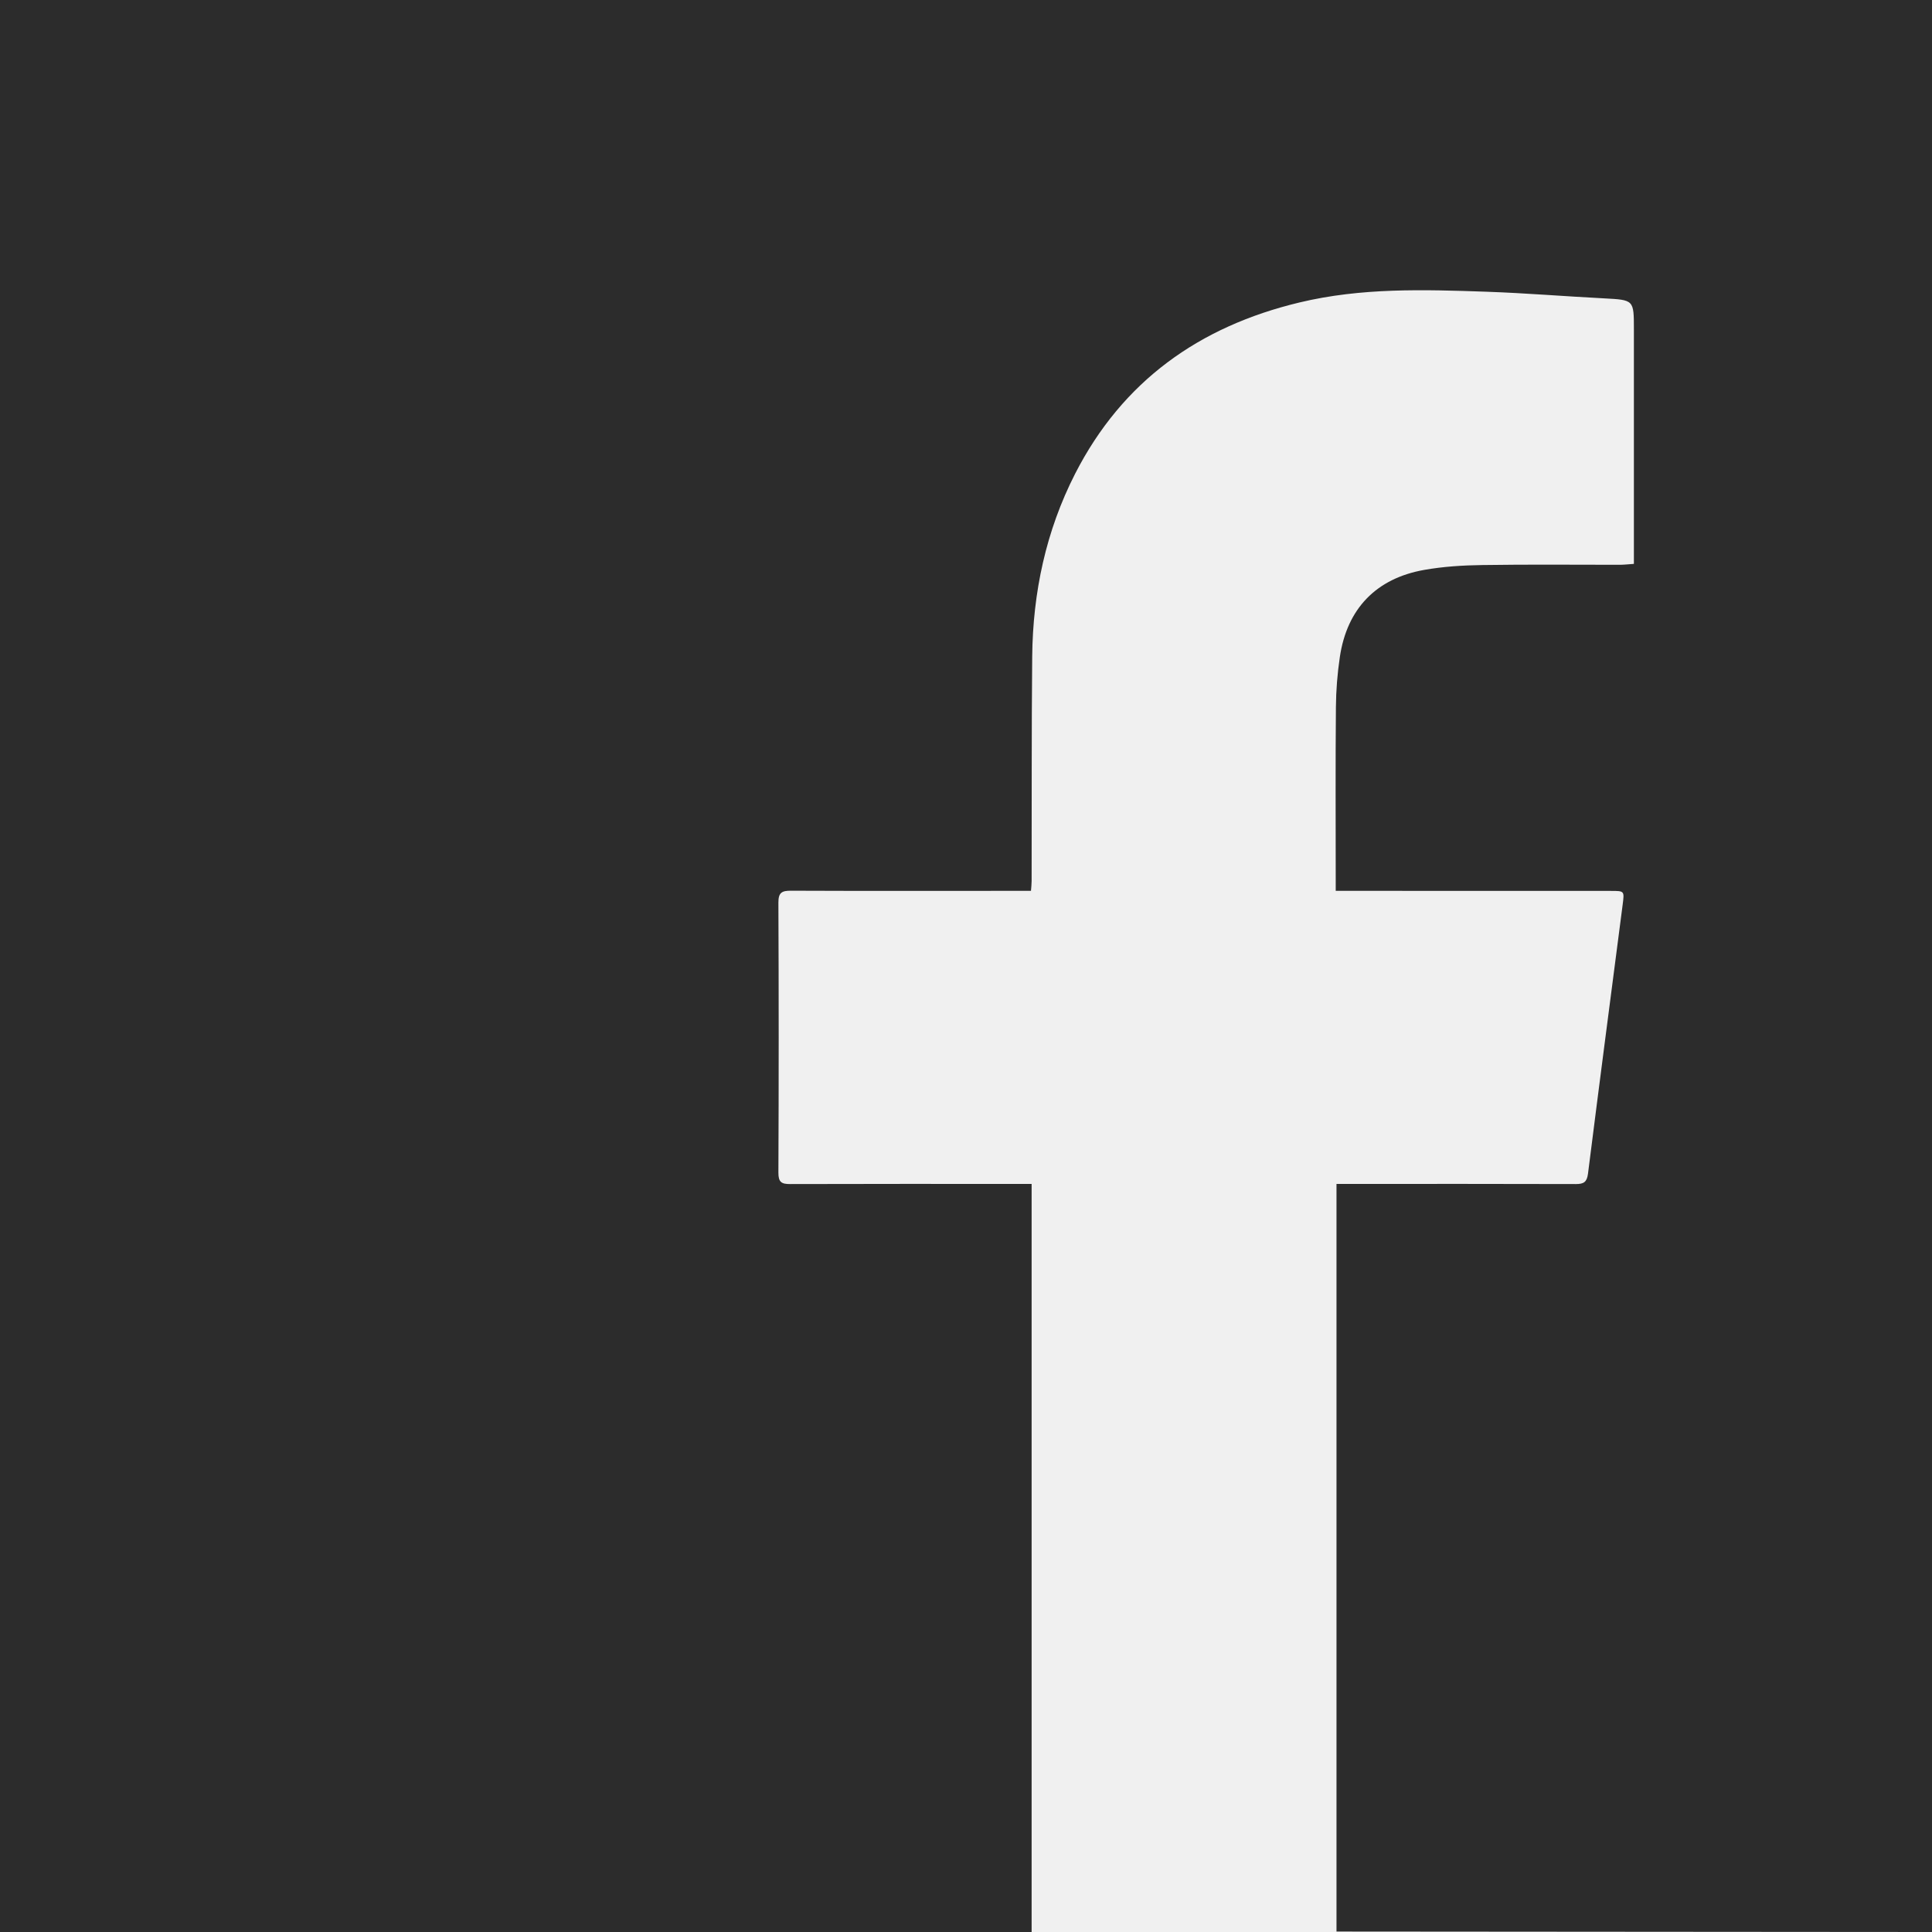
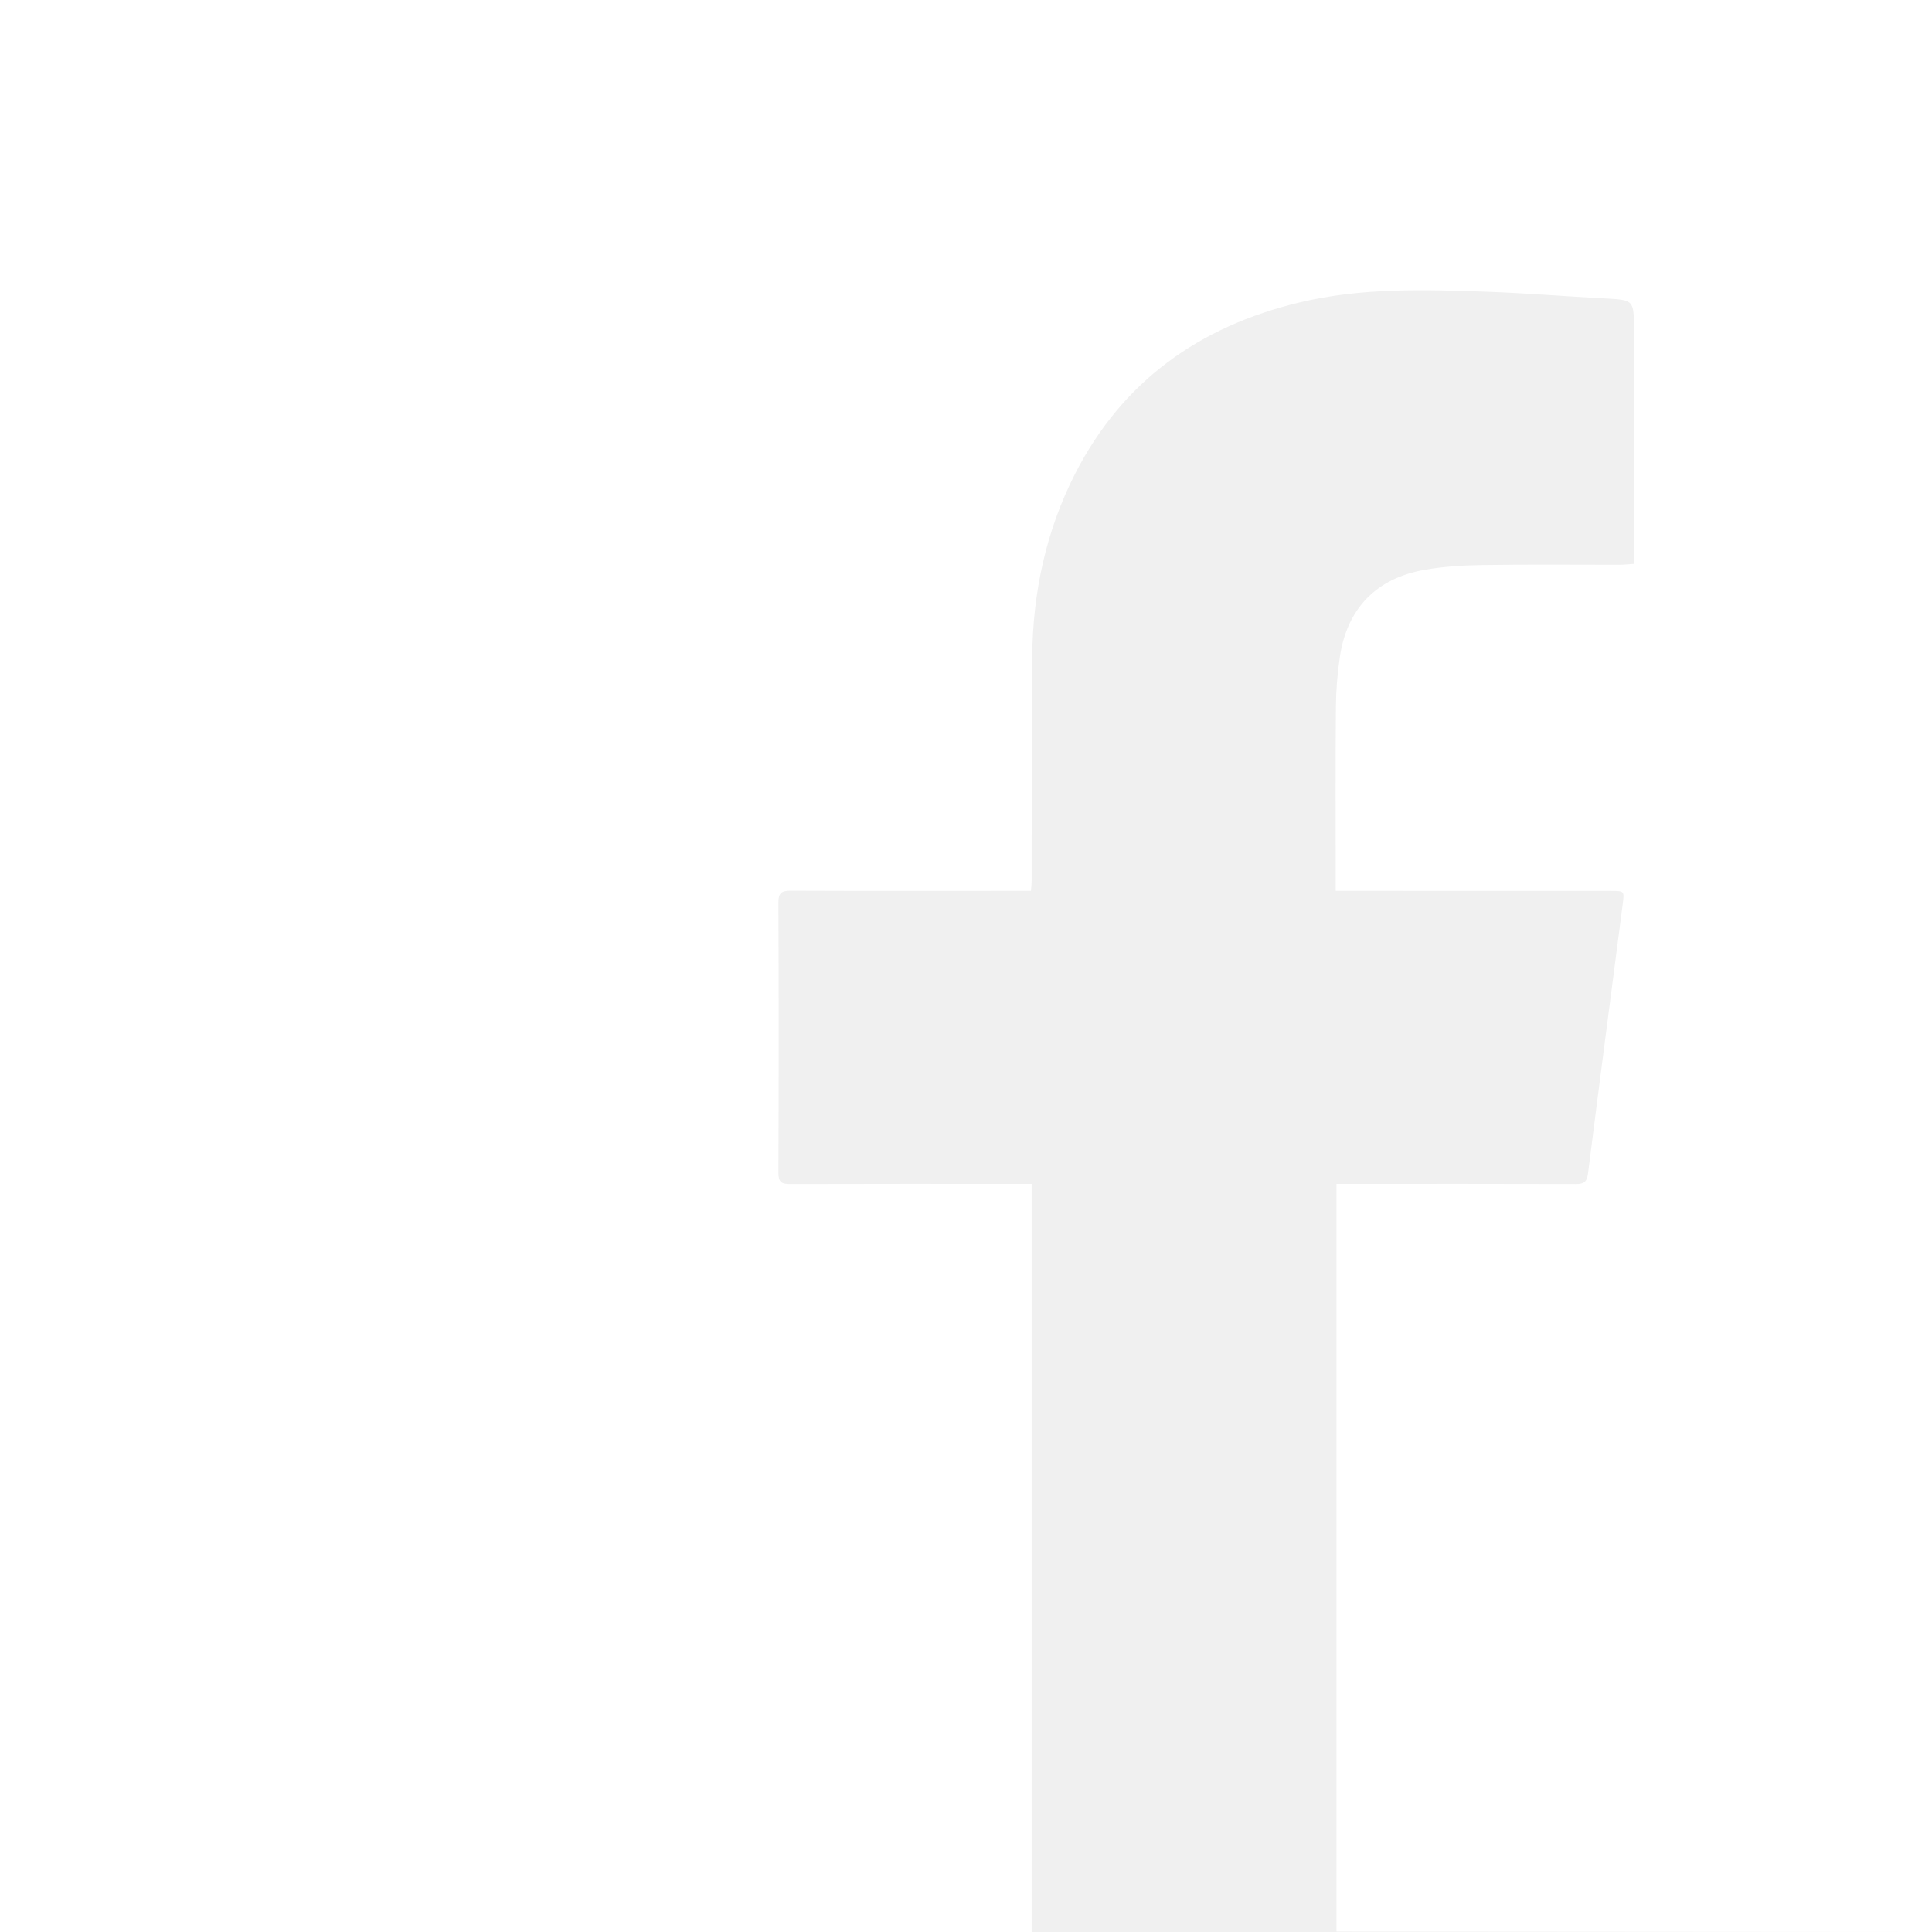
<svg xmlns="http://www.w3.org/2000/svg" xmlns:xlink="http://www.w3.org/1999/xlink" width="30px" height="30px" viewBox="0 0 30 30" version="1.1">
  <defs>
    <polygon id="path-1" points="0 0 30 0 30 30 0 30" />
  </defs>
  <g id="Symbols" stroke="none" stroke-width="1" fill="none" fill-rule="evenodd">
    <g id="footer" transform="translate(-746, -568)">
      <g id="Group-4" transform="translate(746, 568)">
        <g id="Group-3">
          <mask id="mask-2" fill="white">
            <use xlink:href="#path-1" />
          </mask>
          <g id="path-1" />
-           <path d="M30,30 L30,0 L0,0 L0,30 L16.019,30 C16.019,29.892 16.019,29.784 16.019,29.784 C16.019,29.784 16.019,22.382 16.019,18.681 L16.019,18.384 L15.839,18.384 C14.65,18.384 13.462,18.382 12.273,18.386 C12.137,18.387 12.086,18.359 12.087,18.208 C12.093,16.811 12.093,15.414 12.087,14.017 C12.086,13.858 12.142,13.83 12.285,13.831 C13.457,13.836 14.63,13.833 15.803,13.833 L16.009,13.833 C16.013,13.779 16.019,13.729 16.019,13.68 C16.022,12.518 16.017,11.355 16.028,10.193 C16.038,9.2 16.241,8.245 16.694,7.357 C17.429,5.919 18.62,5.07 20.177,4.697 C21.137,4.466 22.11,4.496 23.084,4.53 C23.692,4.551 24.3,4.602 24.909,4.633 C25.371,4.658 25.371,4.654 25.371,5.116 L25.371,8.556 L25.371,8.756 C25.293,8.761 25.226,8.769 25.161,8.77 C24.446,8.77 23.732,8.763 23.018,8.774 C22.717,8.778 22.413,8.797 22.117,8.849 C21.368,8.981 20.916,9.453 20.805,10.202 C20.767,10.459 20.746,10.72 20.744,10.98 C20.736,11.866 20.741,12.752 20.741,13.638 L20.741,13.833 L20.948,13.833 C22.303,13.833 23.658,13.833 25.014,13.834 C25.224,13.834 25.224,13.834 25.197,14.044 C25.016,15.438 24.834,16.832 24.658,18.227 C24.641,18.355 24.592,18.386 24.47,18.386 C23.297,18.382 22.124,18.384 20.951,18.384 L20.753,18.384 L20.753,29.993 L30,30 Z" id="Fill-1" fill="#2C2C2C" fill-rule="nonzero" mask="url(#mask-2)" />
+           <path d="M30,30 L30,0 L0,0 L0,30 L16.019,30 C16.019,29.892 16.019,29.784 16.019,29.784 C16.019,29.784 16.019,22.382 16.019,18.681 L16.019,18.384 L15.839,18.384 C14.65,18.384 13.462,18.382 12.273,18.386 C12.137,18.387 12.086,18.359 12.087,18.208 C12.093,16.811 12.093,15.414 12.087,14.017 C12.086,13.858 12.142,13.83 12.285,13.831 C13.457,13.836 14.63,13.833 15.803,13.833 L16.009,13.833 C16.013,13.779 16.019,13.729 16.019,13.68 C16.022,12.518 16.017,11.355 16.028,10.193 C16.038,9.2 16.241,8.245 16.694,7.357 C17.429,5.919 18.62,5.07 20.177,4.697 C21.137,4.466 22.11,4.496 23.084,4.53 C23.692,4.551 24.3,4.602 24.909,4.633 C25.371,4.658 25.371,4.654 25.371,5.116 L25.371,8.556 L25.371,8.756 C25.293,8.761 25.226,8.769 25.161,8.77 C24.446,8.77 23.732,8.763 23.018,8.774 C22.717,8.778 22.413,8.797 22.117,8.849 C21.368,8.981 20.916,9.453 20.805,10.202 C20.767,10.459 20.746,10.72 20.744,10.98 C20.736,11.866 20.741,12.752 20.741,13.638 L20.741,13.833 L20.948,13.833 C22.303,13.833 23.658,13.833 25.014,13.834 C25.224,13.834 25.224,13.834 25.197,14.044 C25.016,15.438 24.834,16.832 24.658,18.227 C24.641,18.355 24.592,18.386 24.47,18.386 C23.297,18.382 22.124,18.384 20.951,18.384 L20.753,18.384 L20.753,29.993 L30,30 Z" id="Fill-1" fill="#FFFFFF" fill-rule="nonzero" mask="url(#mask-2)" />
        </g>
      </g>
    </g>
  </g>
</svg>
